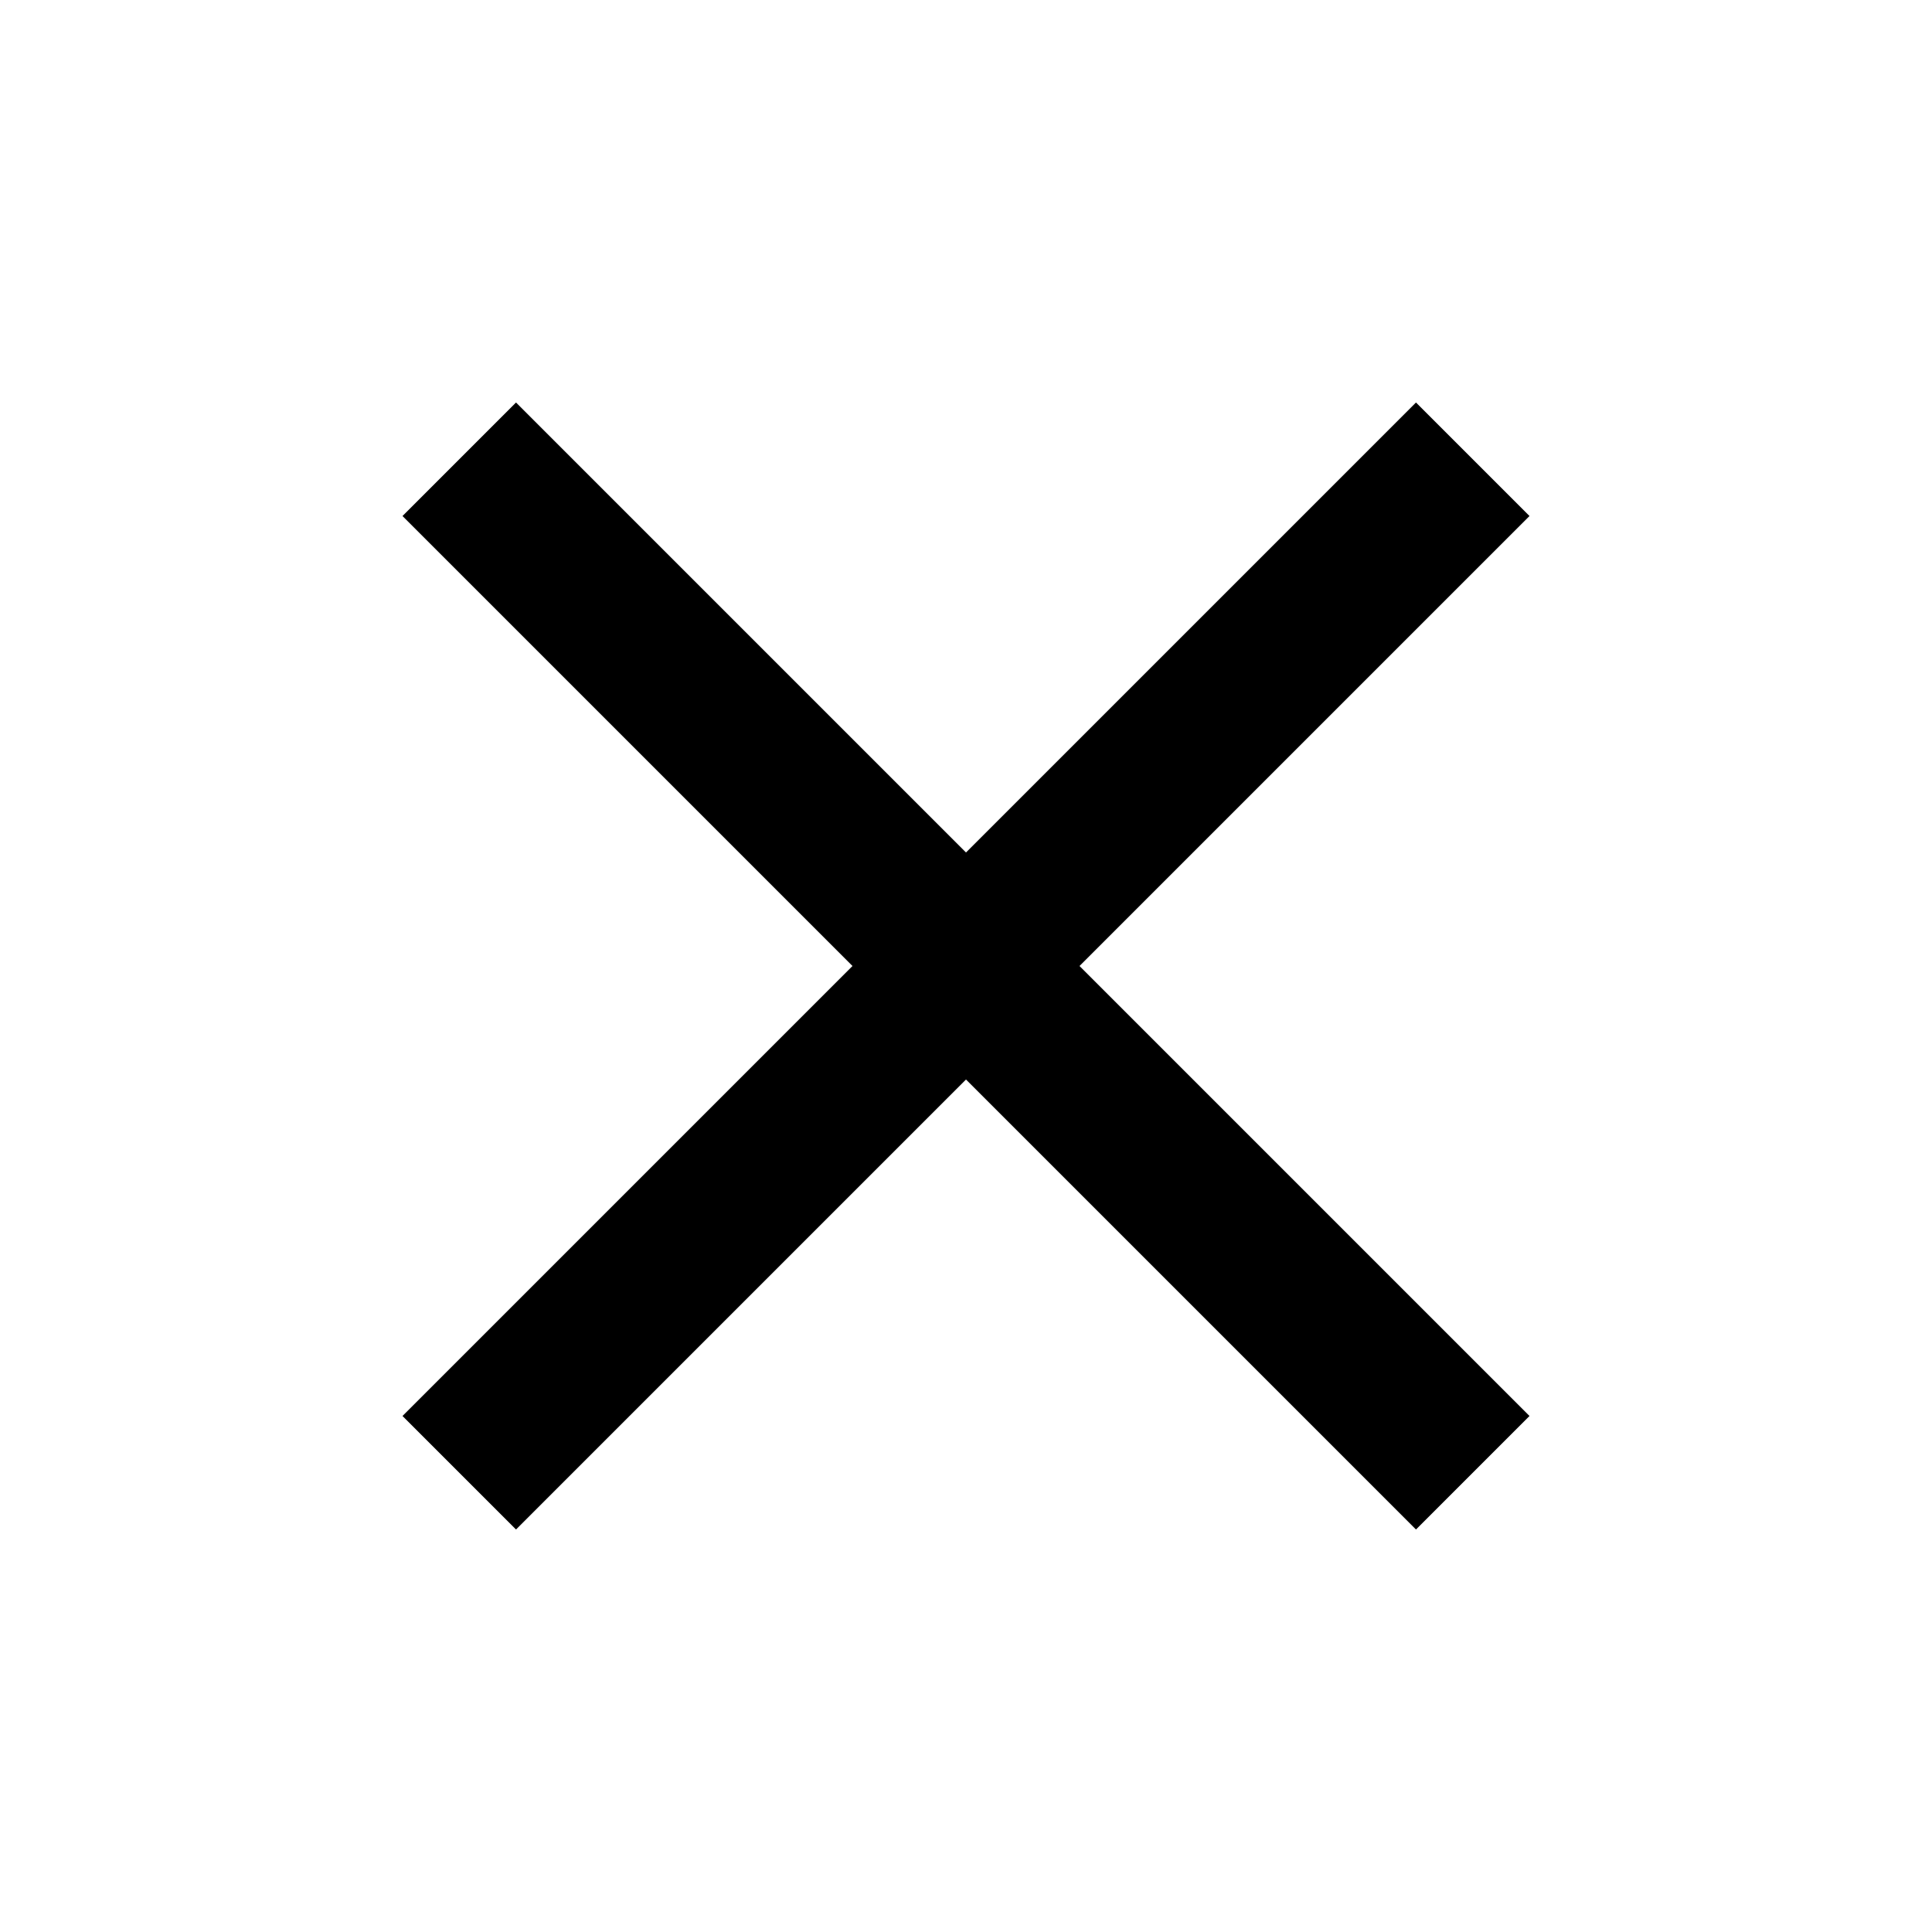
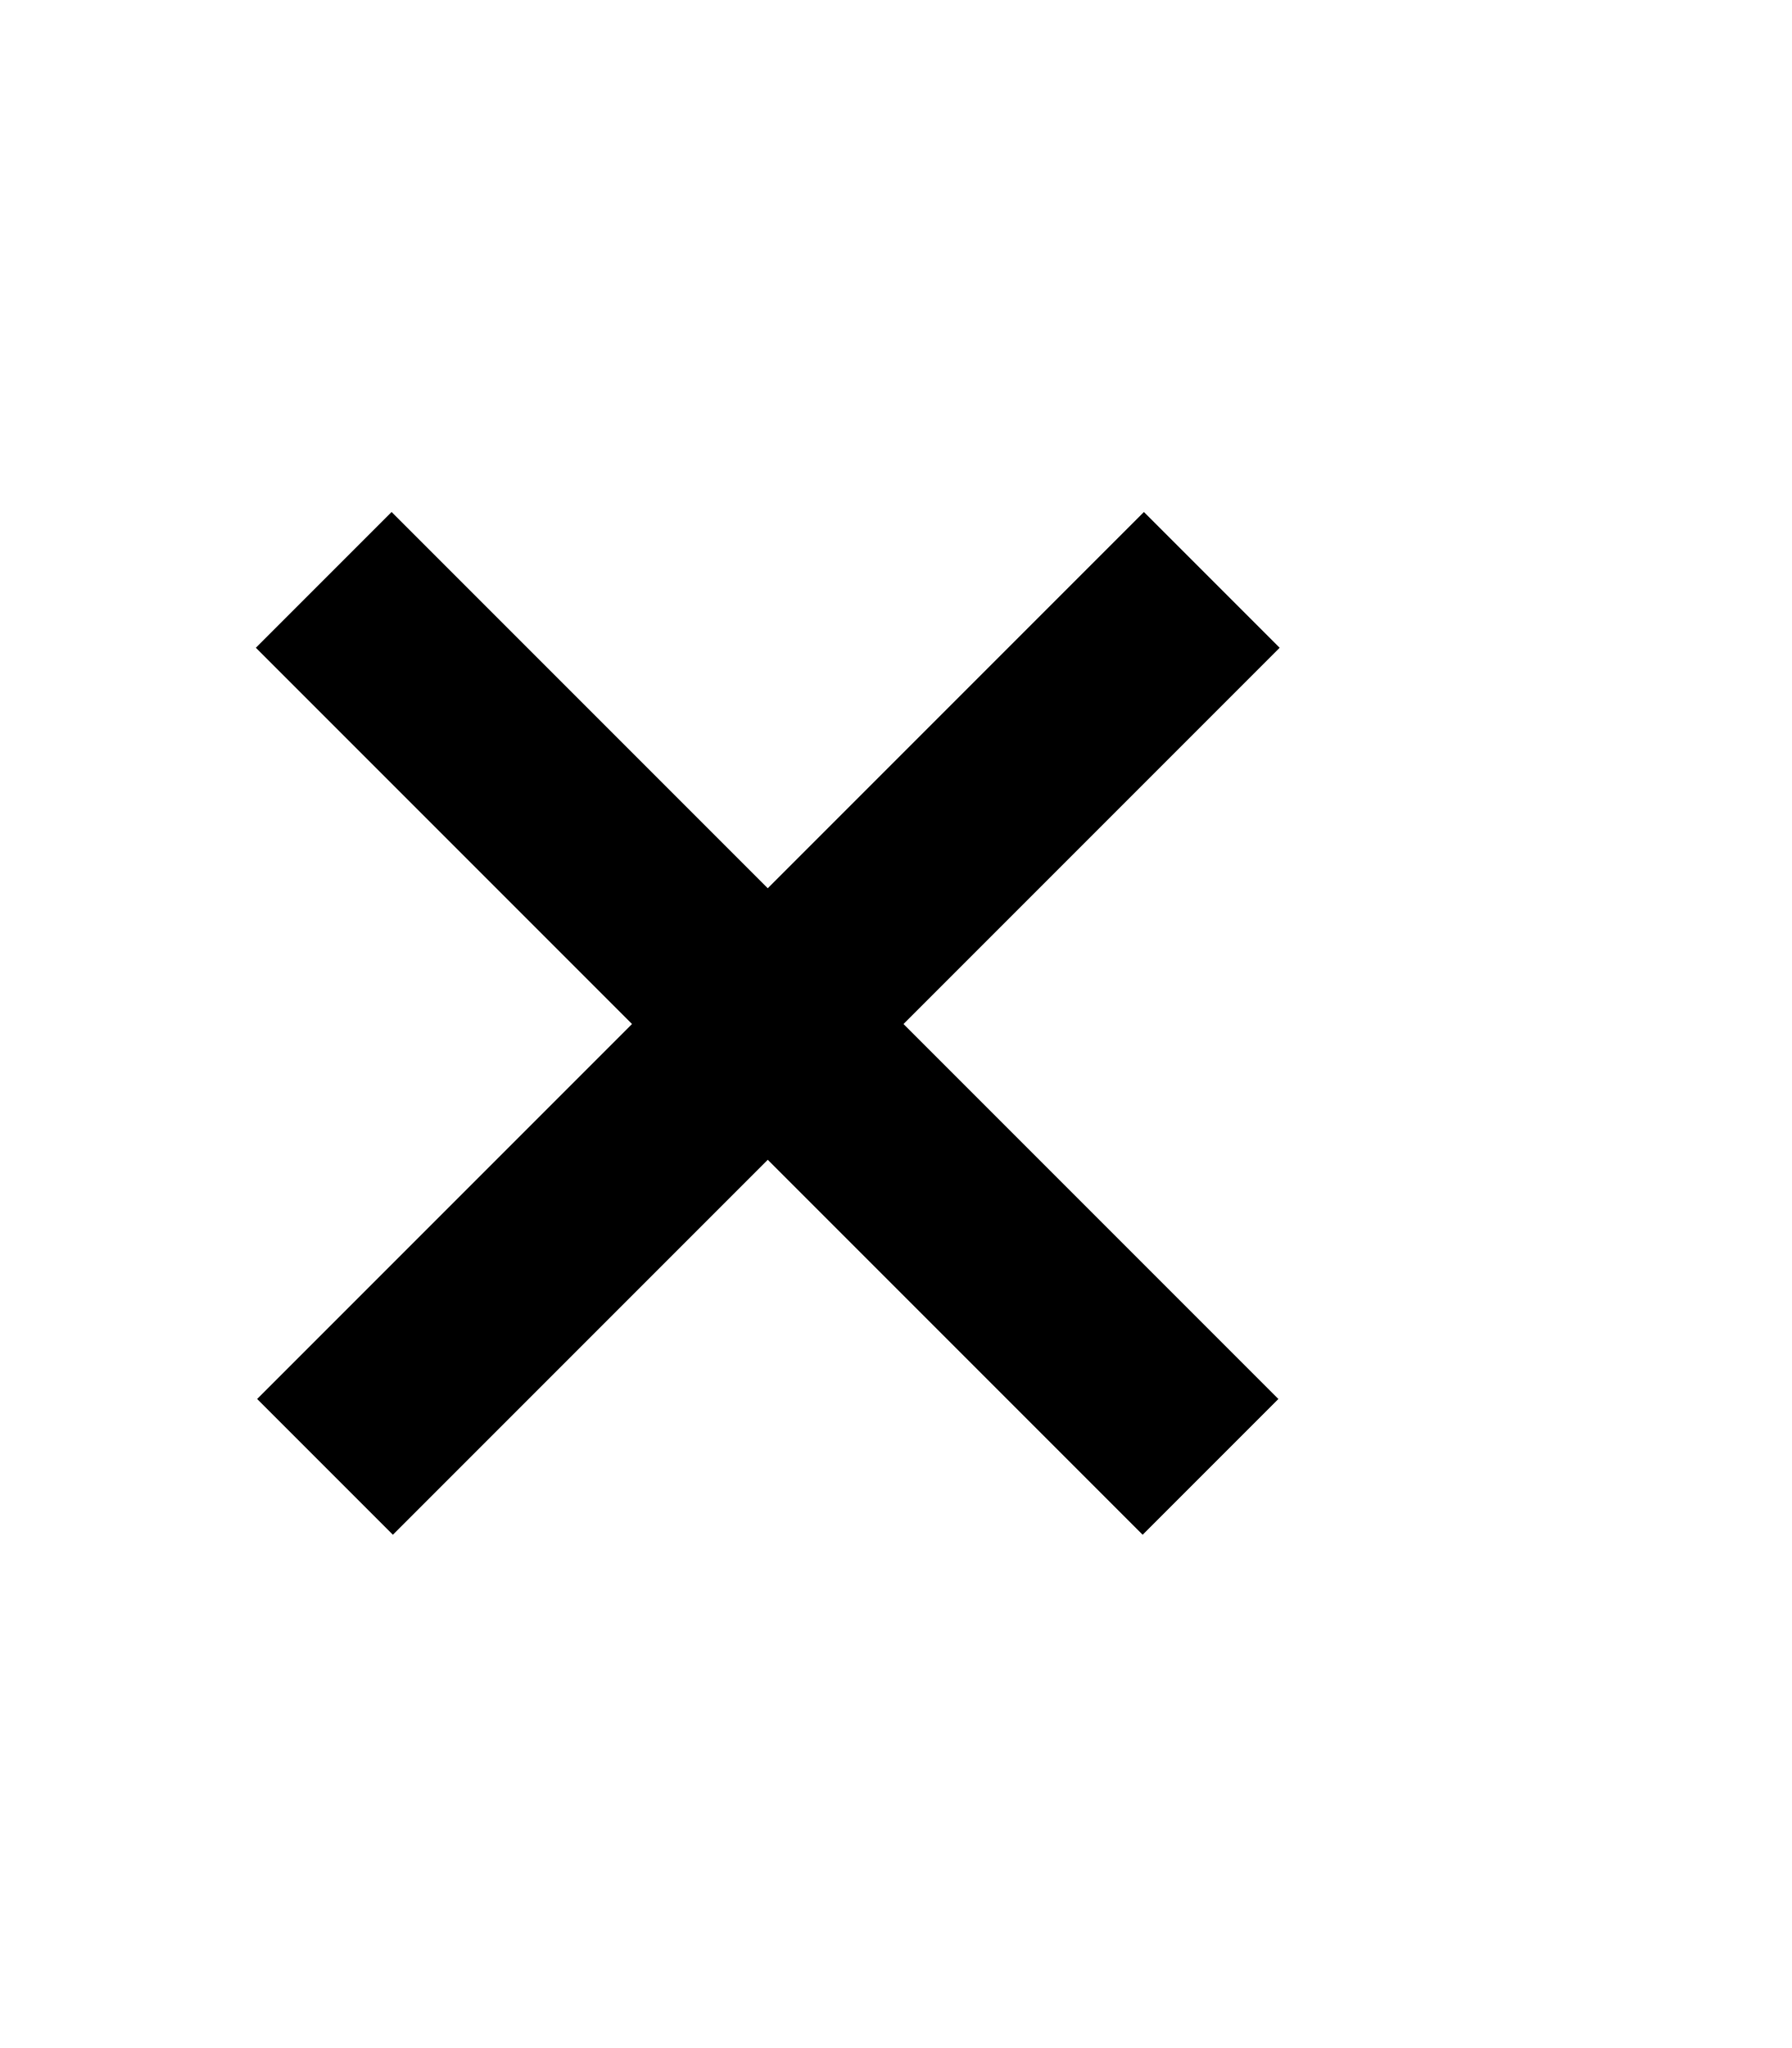
- <svg xmlns="http://www.w3.org/2000/svg" height="48px" viewBox="0 0 24 24" width="48px" fill="#000000">
-   <path d="M0 0h24v24H0z" fill="none" />
-   <path d="M19 6.41L17.59 5 12 10.59 6.41 5 5 6.41 10.59 12 5 17.59 6.41 19 12 13.41 17.59 19 19 17.59 13.41 12z" />
+ <svg xmlns="http://www.w3.org/2000/svg" width="14" height="16" viewBox="0 0 14 16">
+   <g id="CROSS" transform="translate(-356.073 -252.736)">
+     <rect id="BACK" width="14" height="16" transform="translate(356.073 252.736)" fill="none" />
+     <rect id="Rectangle_5" width="9.8" height="1.5" transform="translate(359.133 256.736) rotate(45)" />
+     <rect id="Rectangle_6" width="1.5" height="9.8" transform="translate(365.012 256.736) rotate(45)" />
+   </g>
</svg>
